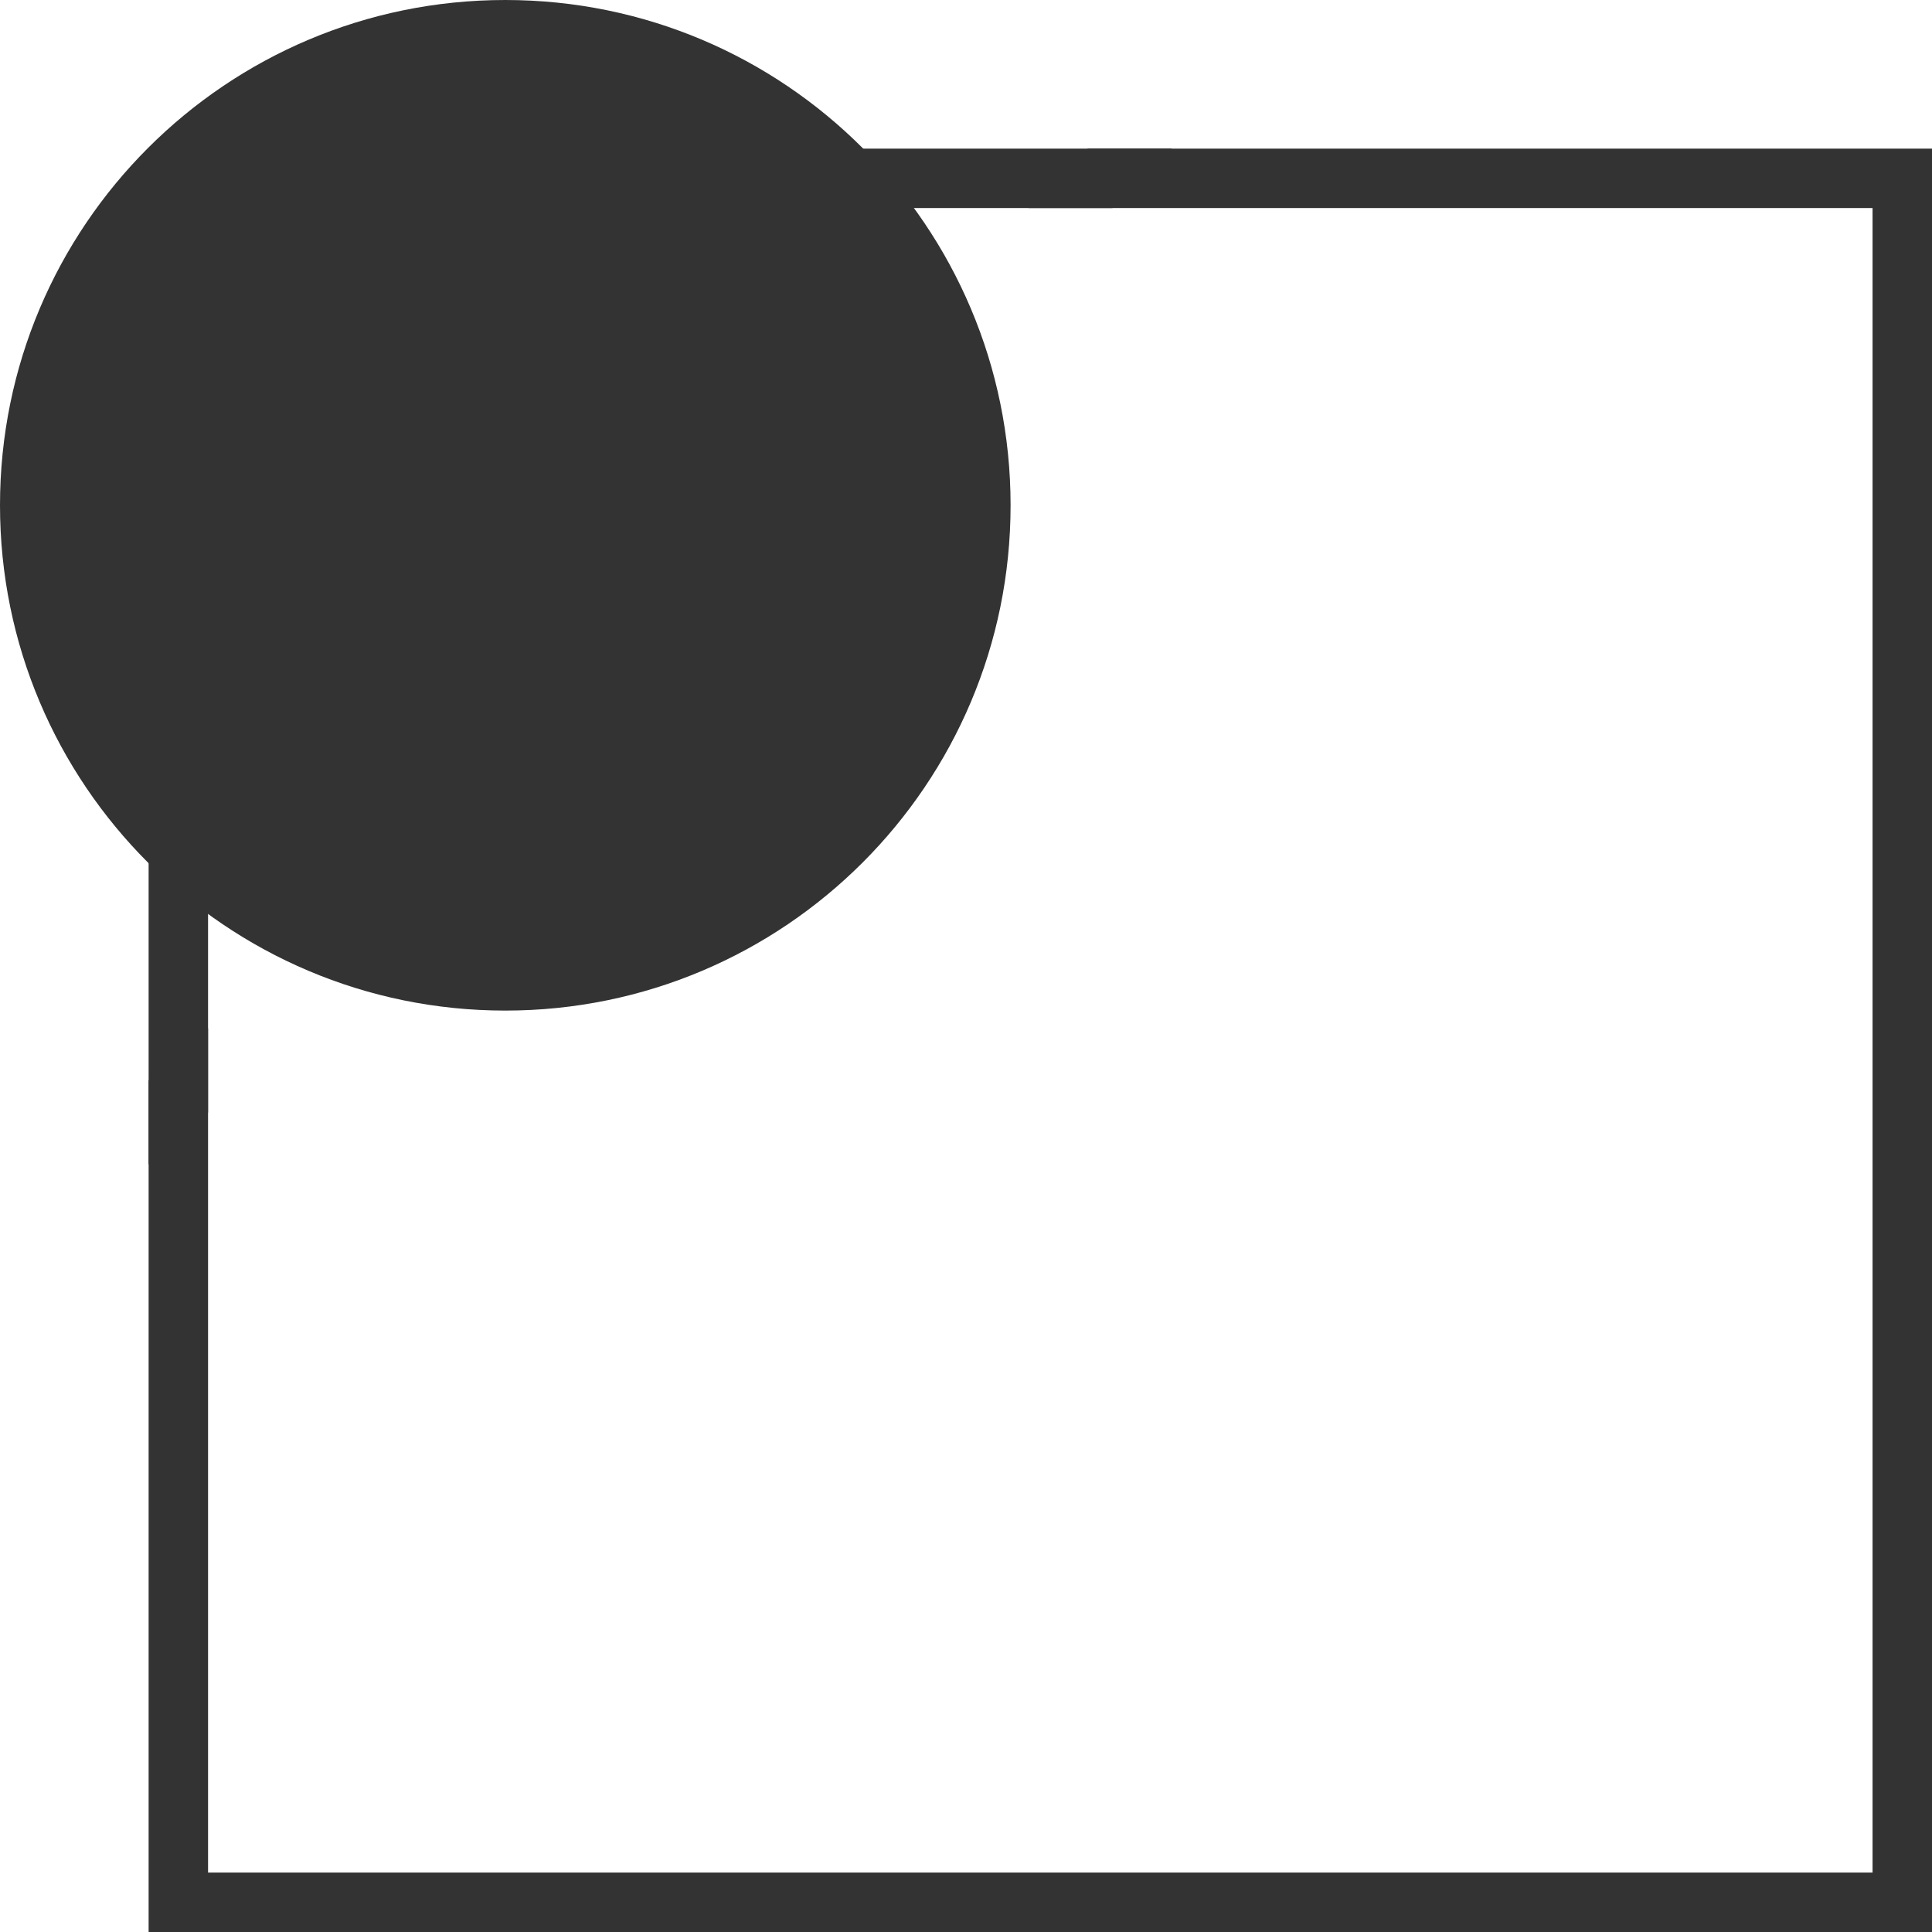
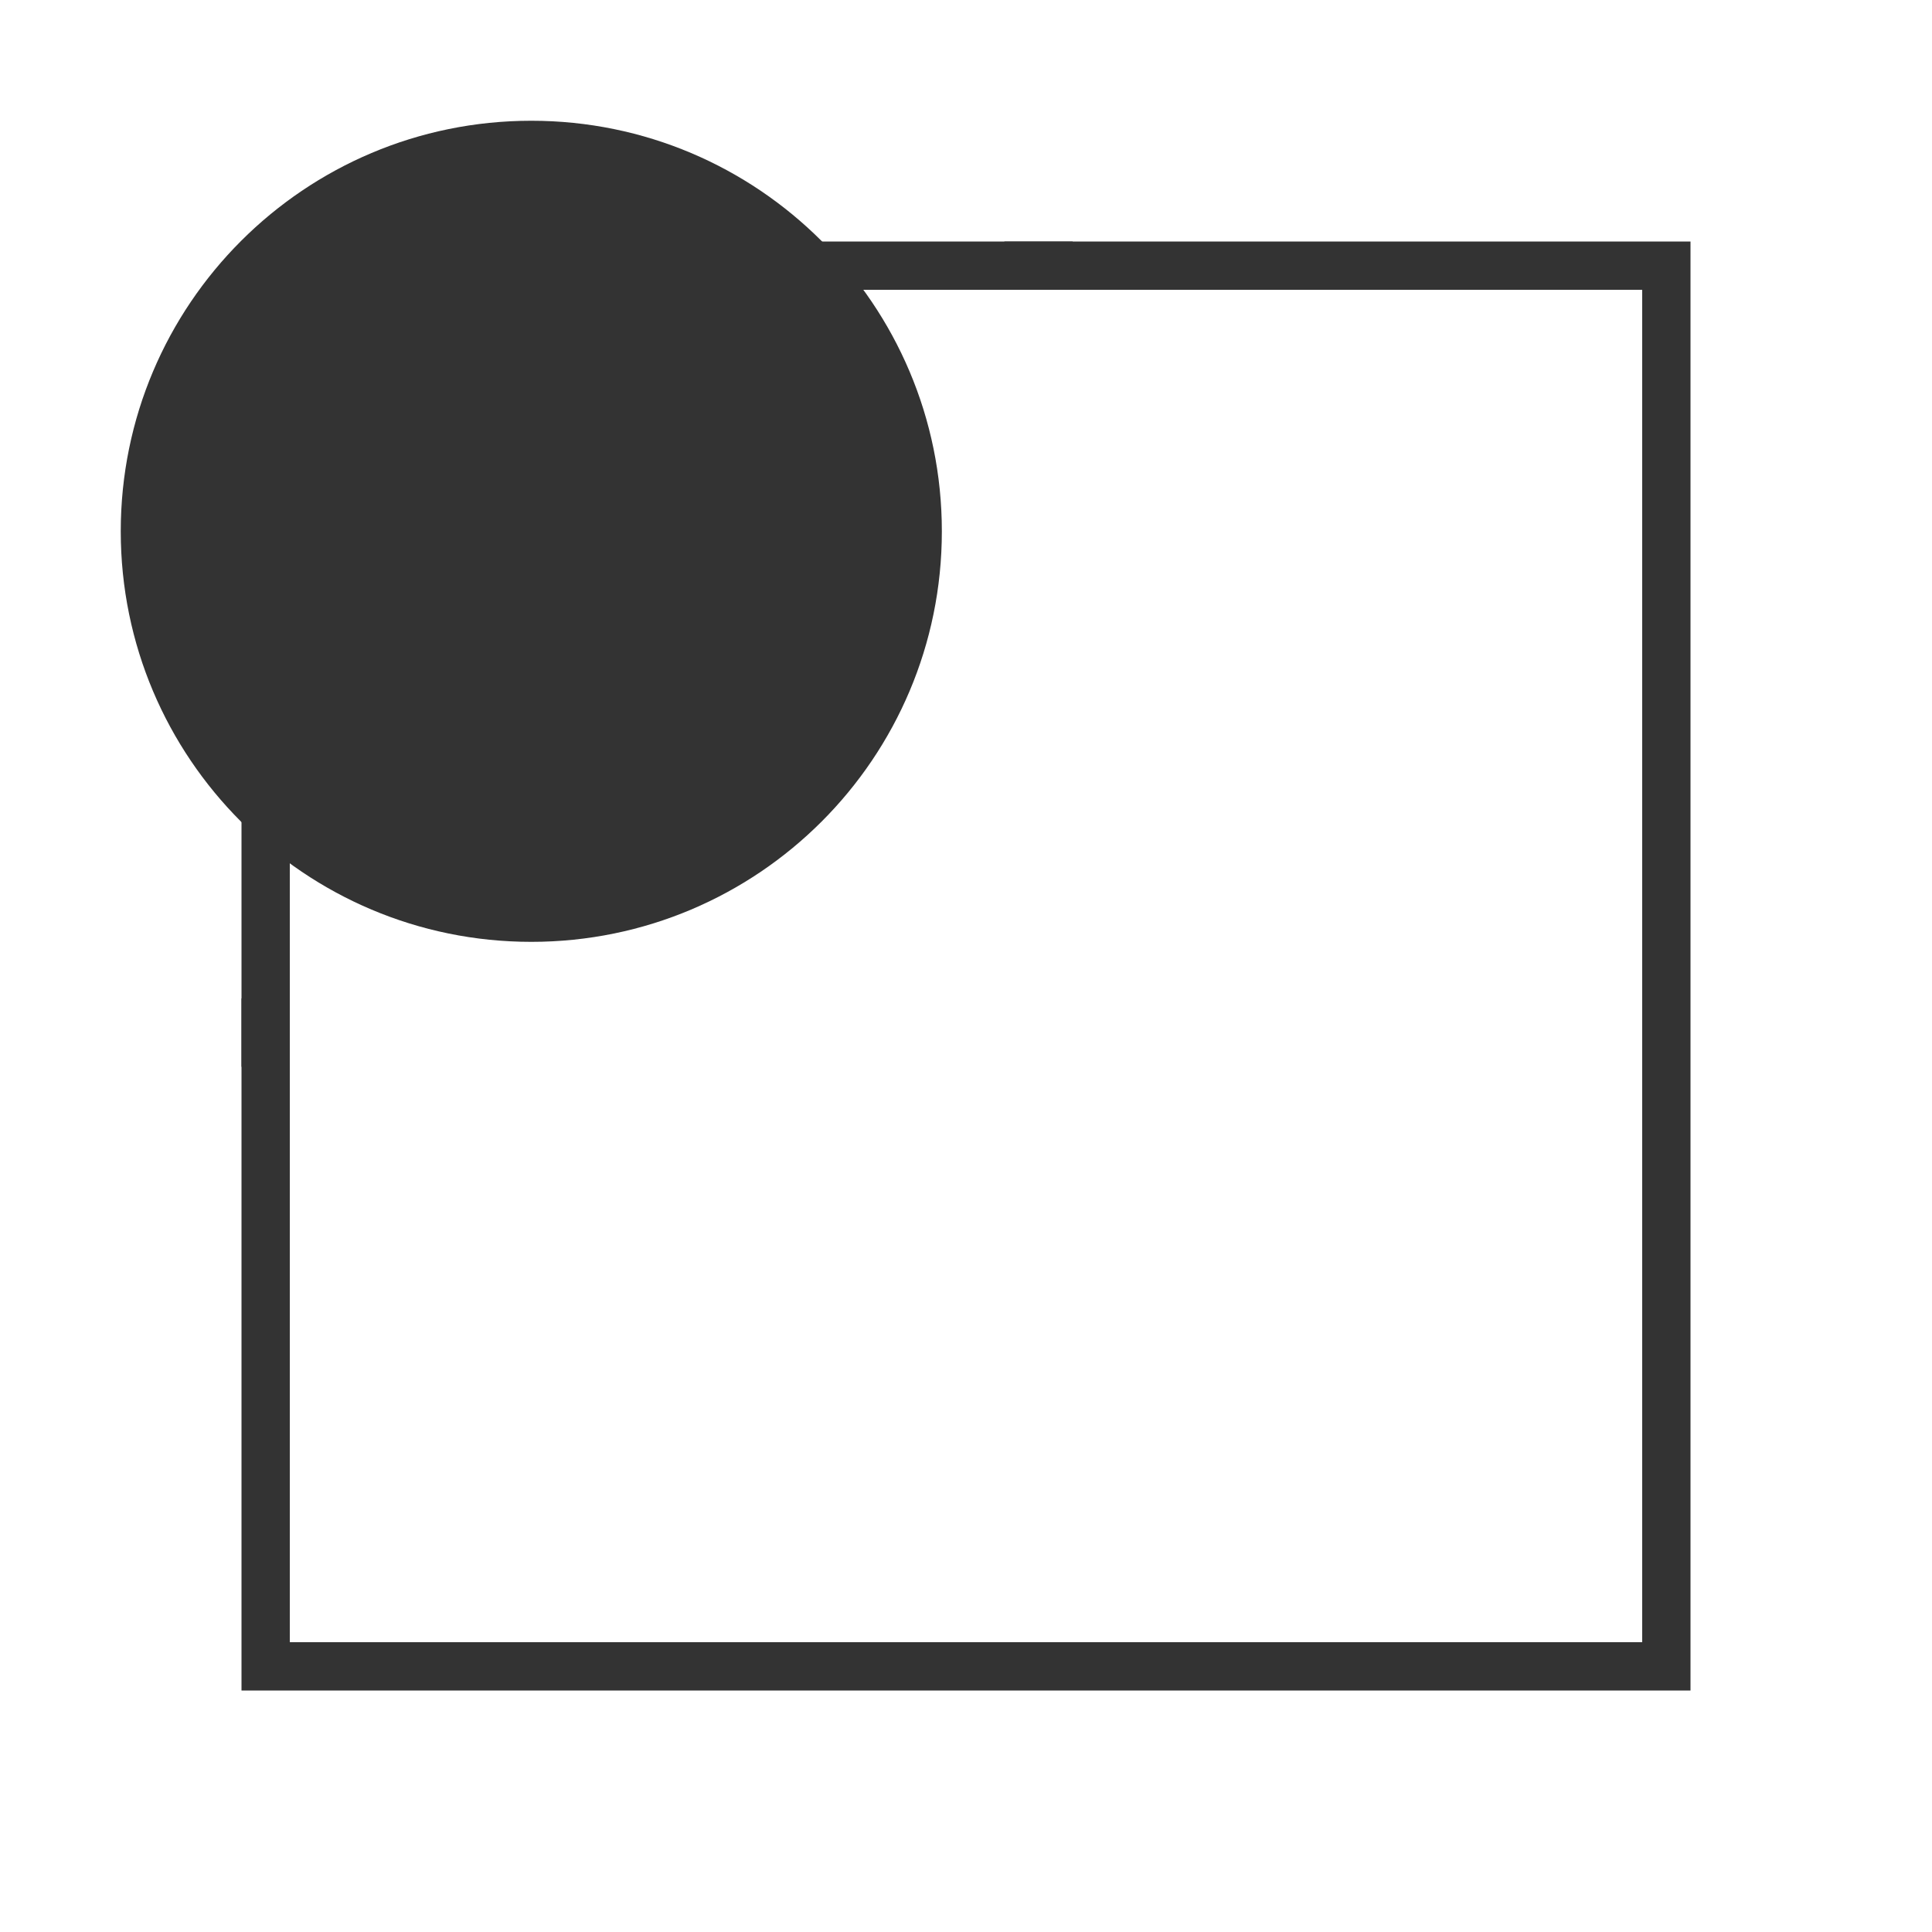
- <svg xmlns="http://www.w3.org/2000/svg" width="65" height="65" viewBox="0 0 65 65" fill="none">
-   <circle r="17" transform="matrix(1.39071e-07 -1 -1 -1.39071e-07 17 17)" fill="#333333" />
-   <rect x="6" y="64" width="58" height="58" transform="rotate(-90 6 64)" stroke="#333333" stroke-width="2" />
-   <path fill-rule="evenodd" clip-rule="evenodd" d="M5 36.335L5 39.164L5.131 39.295L6.546 37.881L7 37.426L7 34.598L5.131 36.467L5 36.335ZM34.598 7L36.598 5L39.426 5L38.143 6.283L37.426 7L34.598 7Z" fill="#333333" />
+ <svg xmlns="http://www.w3.org/2000/svg" width="80" height="80" viewBox="0 0 80 80" fill="none">
+   <circle r="17" transform="matrix(1.39071e-07 -1 -1 -1.39071e-07 22 22)" fill="#333333" />
+   <rect x="11" y="69" width="58" height="58" transform="rotate(-90 11 69)" stroke="#333333" stroke-width="2" />
+   <path fill-rule="evenodd" clip-rule="evenodd" d="M10 41.335L10 44.164L10.131 44.295L11.546 42.881L12 42.426L12 39.598L10.131 41.467L10 41.335ZM39.598 12L41.598 10L44.426 10L43.143 11.283L42.426 12L39.598 12Z" fill="#333333" />
</svg>
